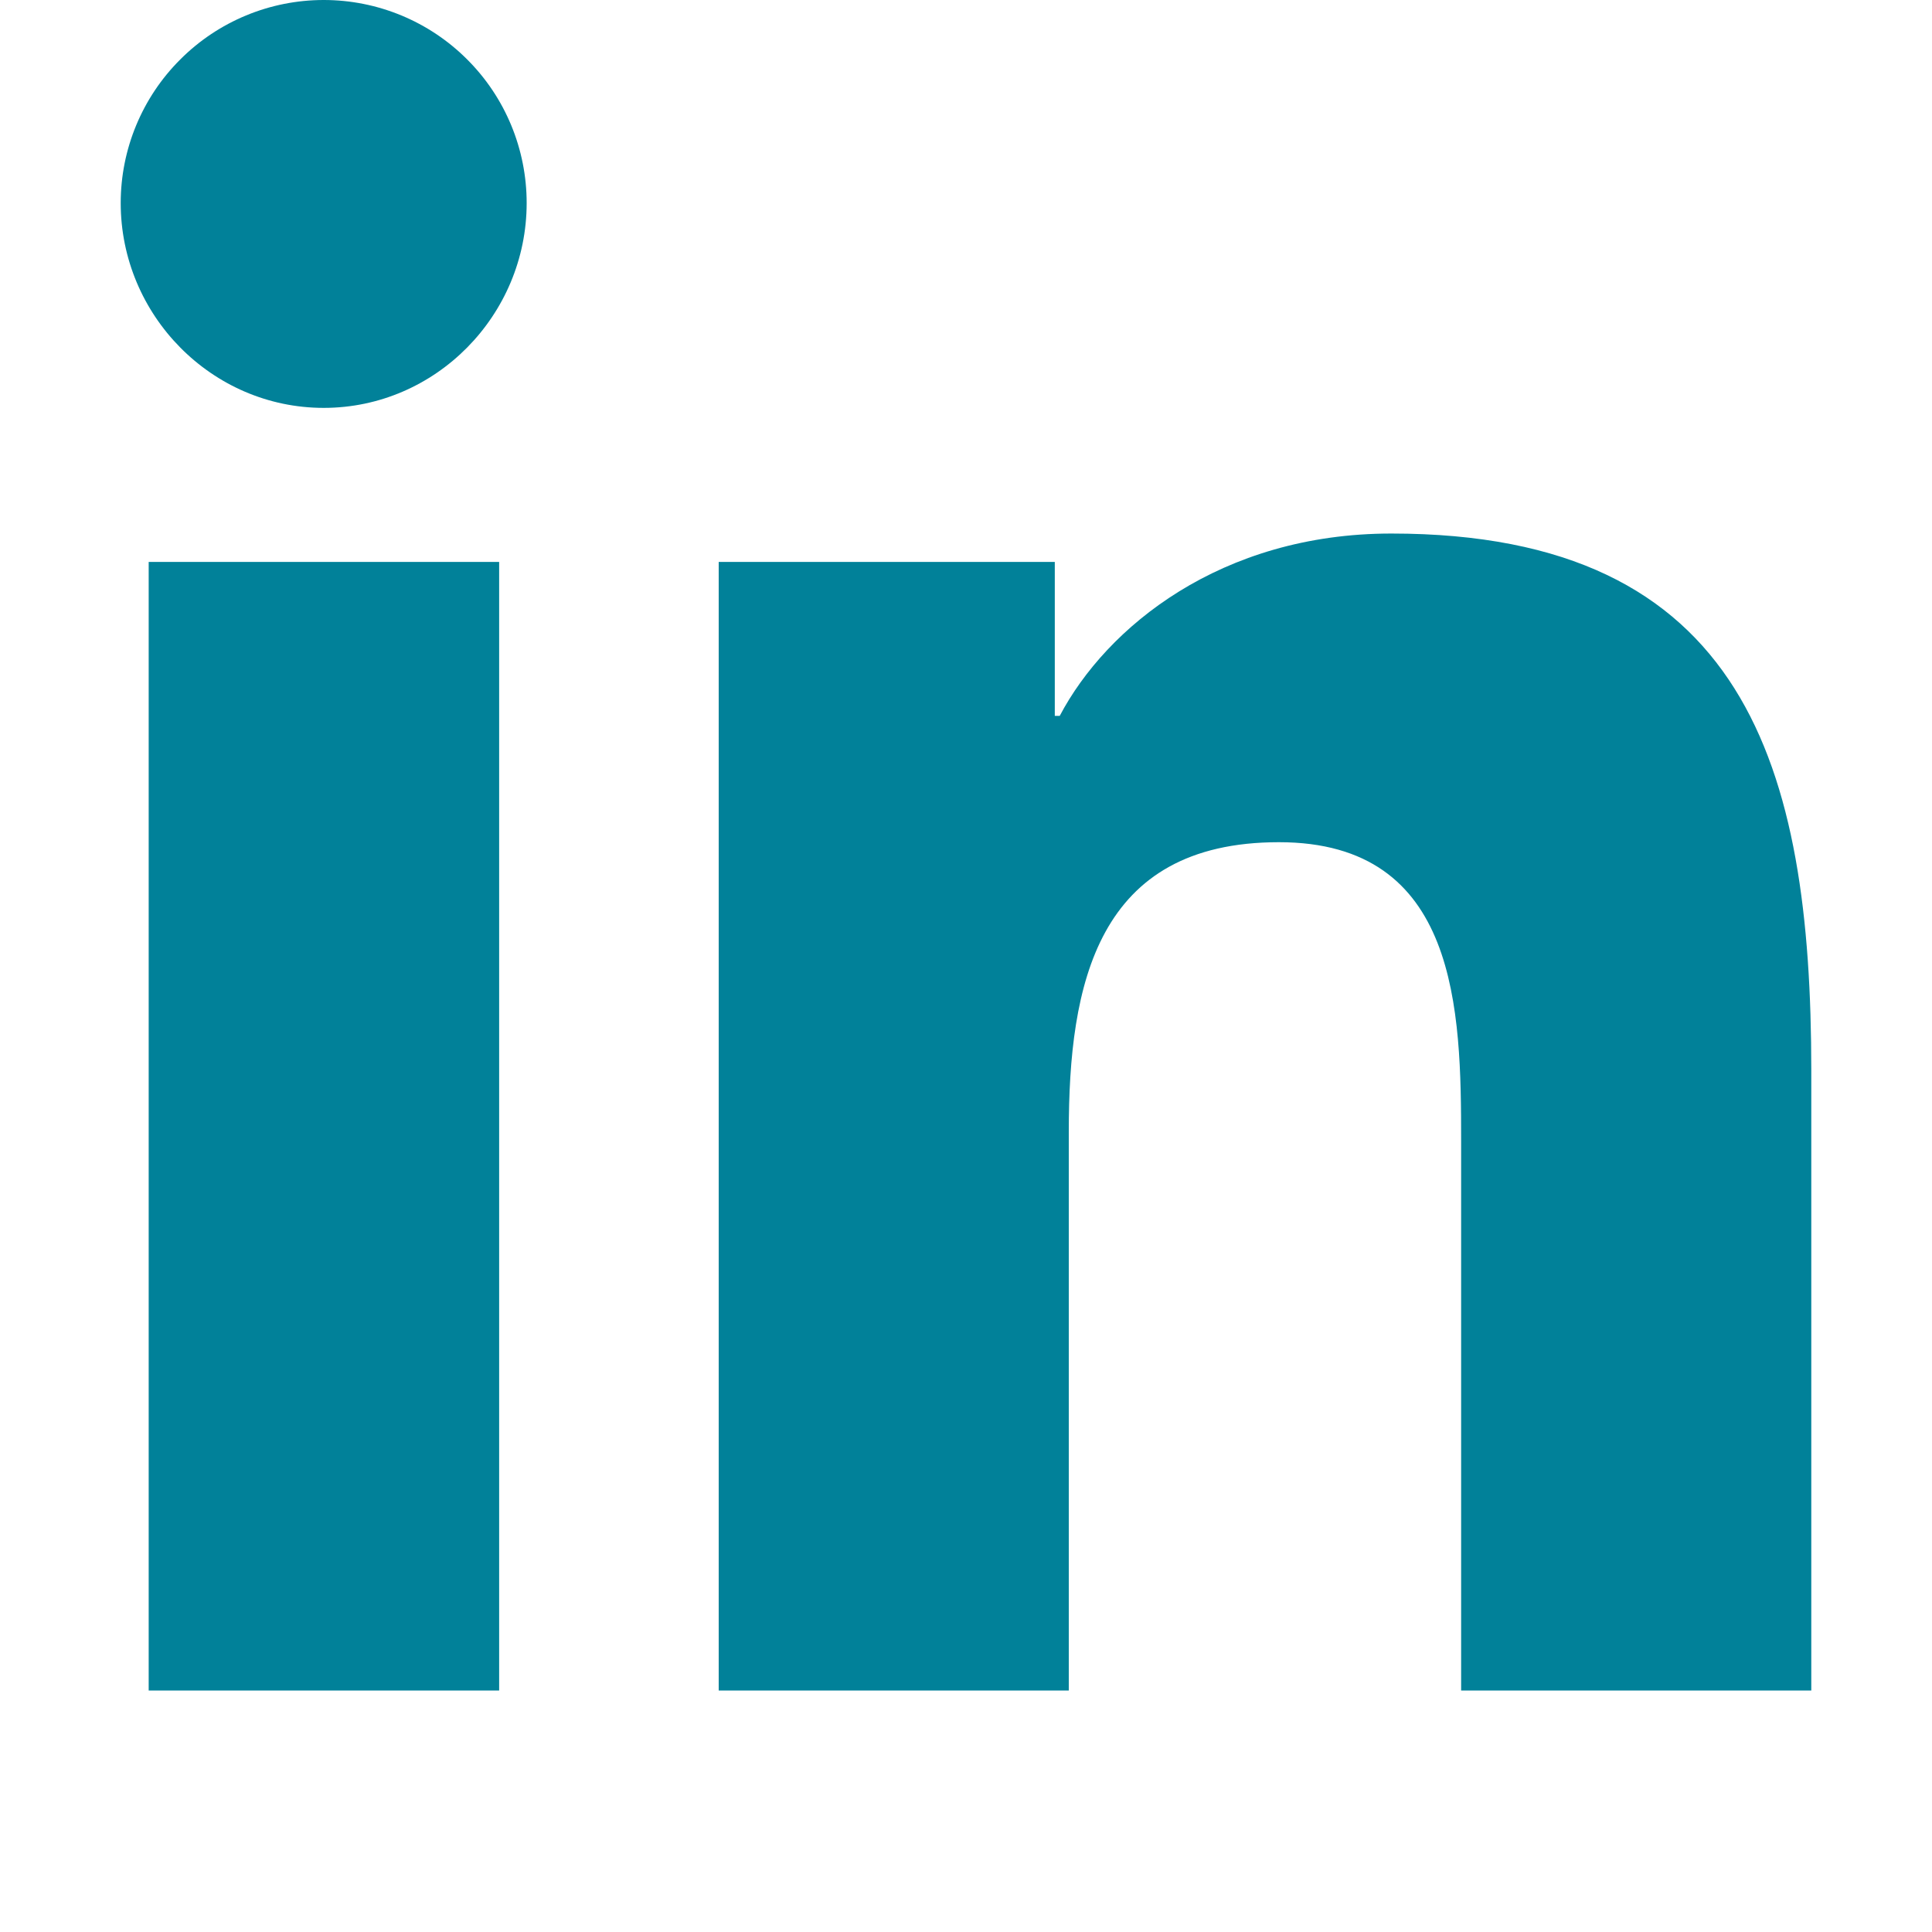
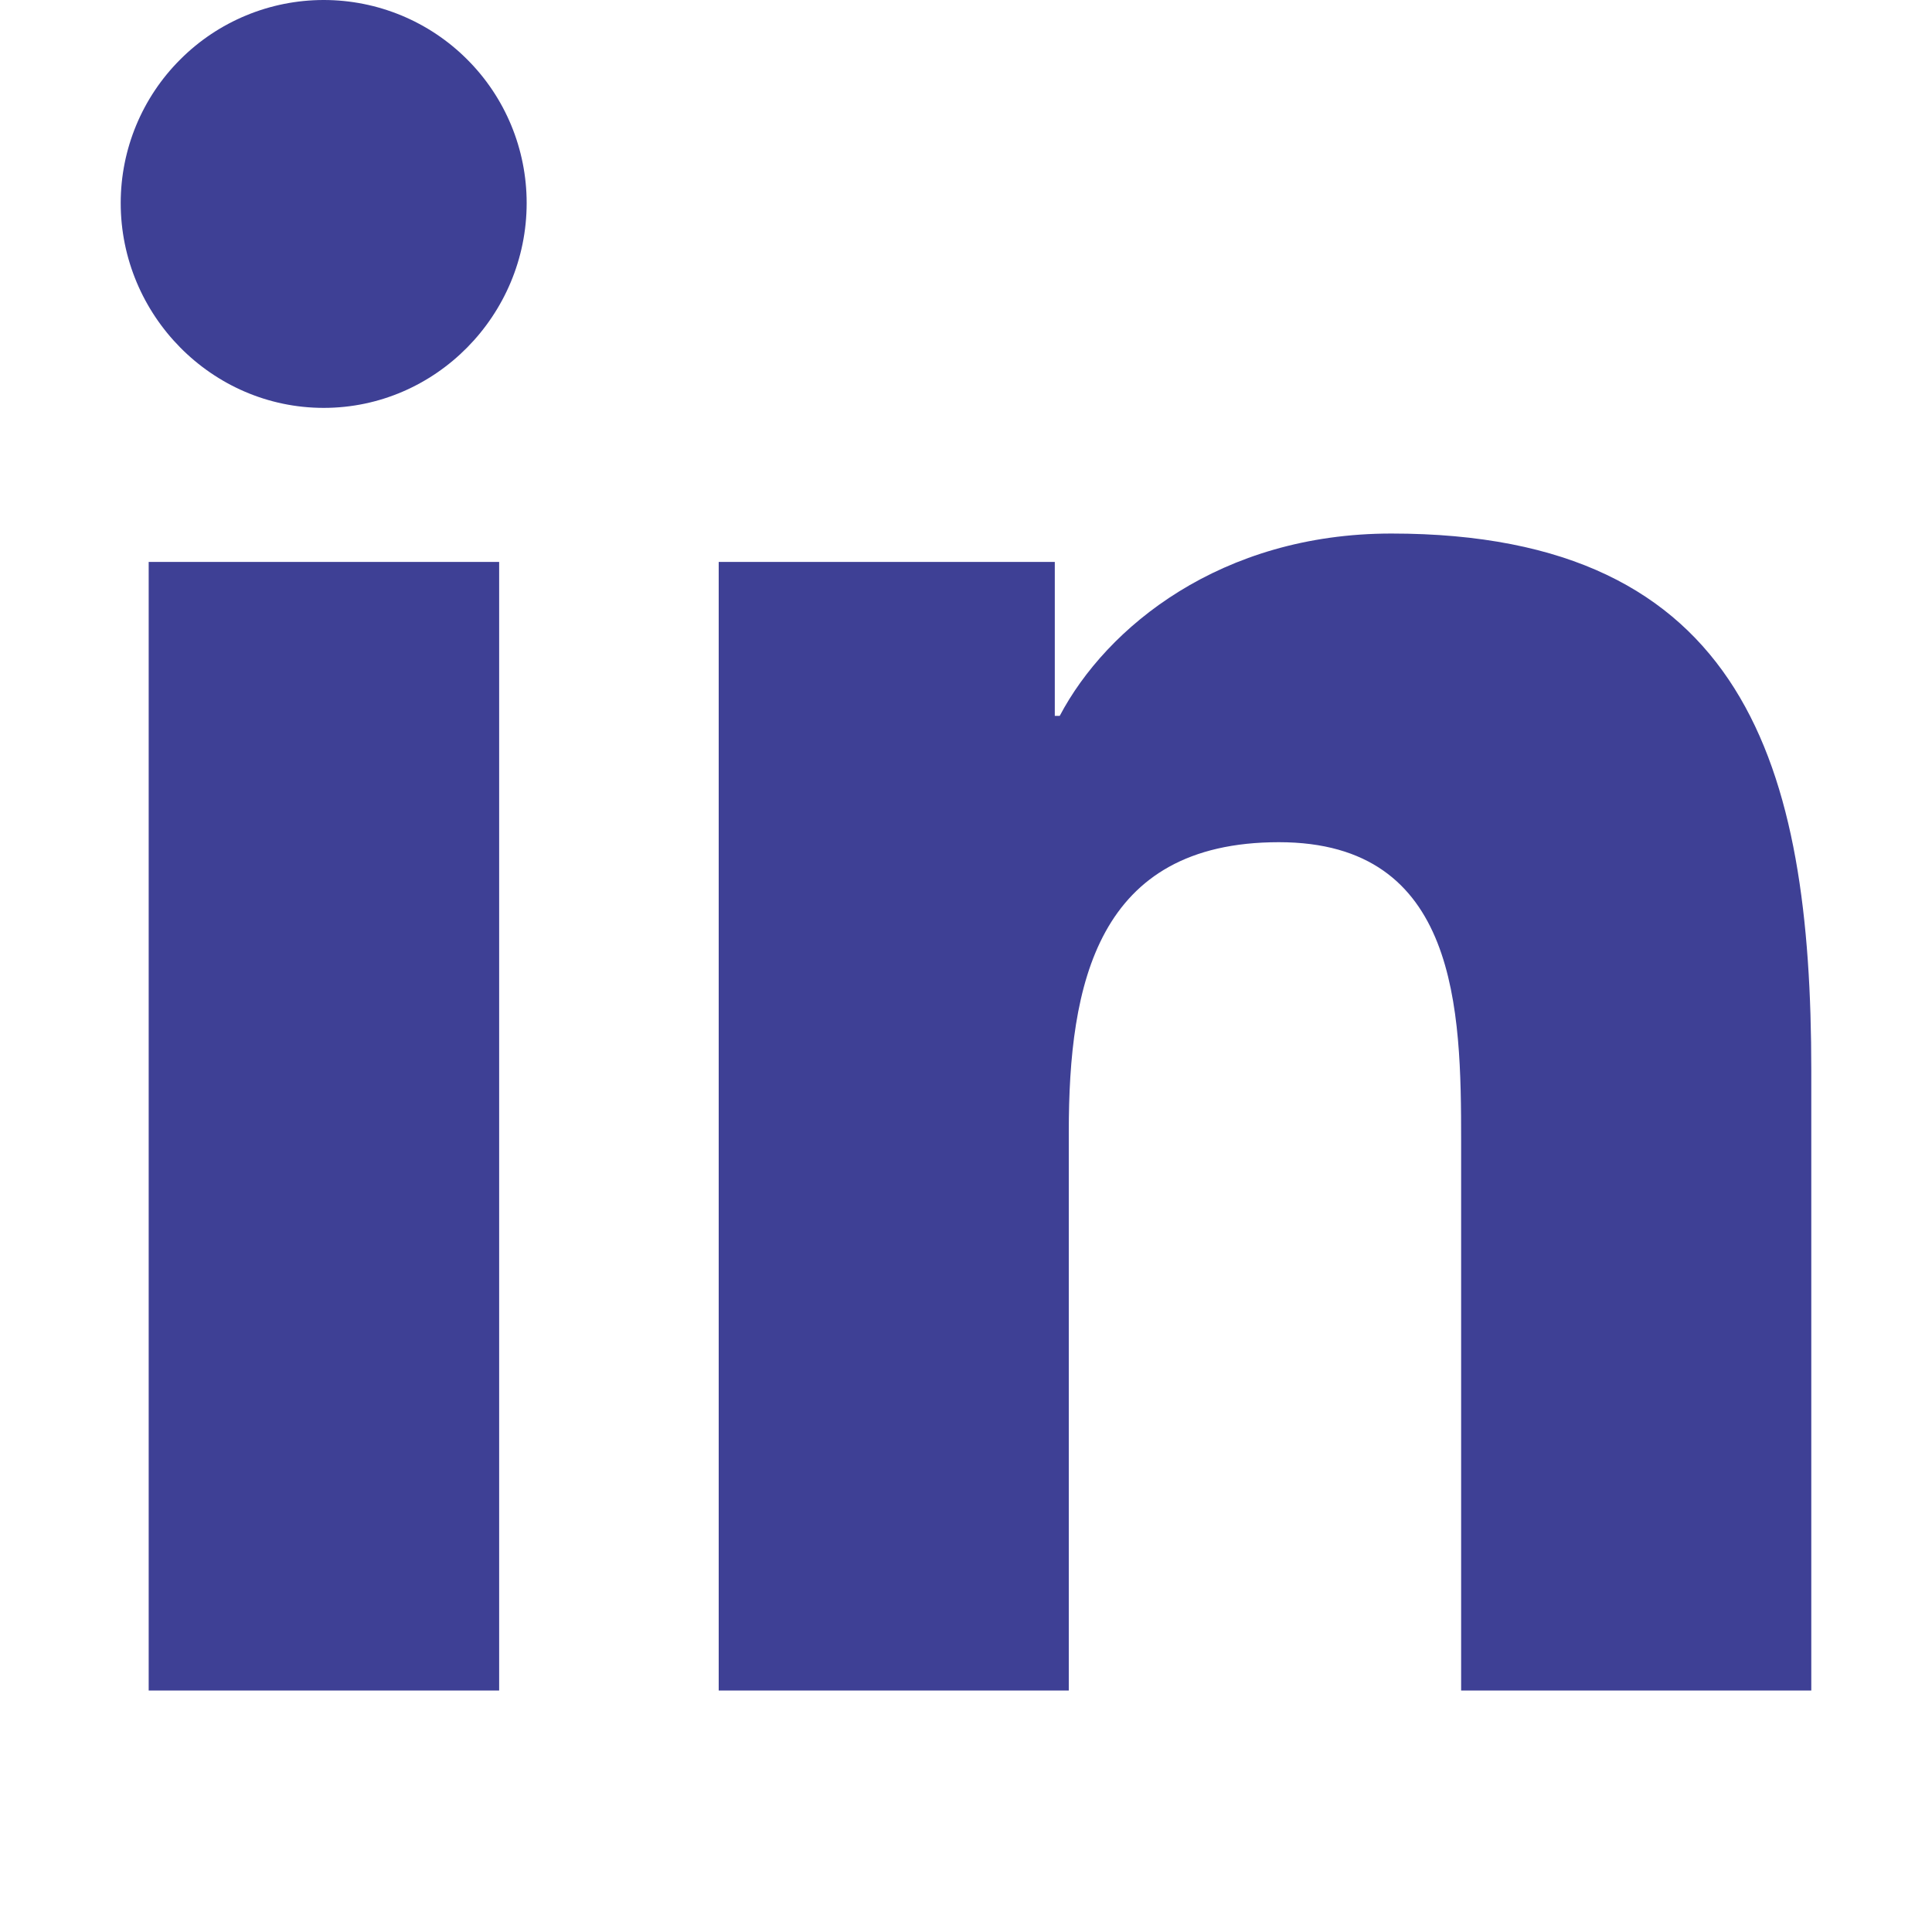
<svg xmlns="http://www.w3.org/2000/svg" width="25" height="25" viewBox="0 0 25 25" fill="none">
-   <path d="M6.459 21.875H1.924V7.271H6.459V21.875ZM4.189 5.278C2.739 5.278 1.562 4.077 1.562 2.627C1.562 1.93 1.839 1.262 2.332 0.77C2.824 0.277 3.492 0 4.189 0C4.886 0 5.554 0.277 6.046 0.77C6.539 1.262 6.815 1.93 6.815 2.627C6.815 4.077 5.639 5.278 4.189 5.278ZM23.433 21.875H18.907V14.766C18.907 13.071 18.873 10.898 16.549 10.898C14.191 10.898 13.83 12.739 13.83 14.644V21.875H9.3V7.271H13.649V9.263H13.713C14.318 8.115 15.797 6.904 18.004 6.904C22.594 6.904 23.438 9.927 23.438 13.852V21.875H23.433Z" fill="#018199" />
+   <path d="M6.459 21.875H1.924V7.271H6.459V21.875ZM4.189 5.278C2.739 5.278 1.562 4.077 1.562 2.627C1.562 1.93 1.839 1.262 2.332 0.77C2.824 0.277 3.492 0 4.189 0C4.886 0 5.554 0.277 6.046 0.77C6.539 1.262 6.815 1.93 6.815 2.627C6.815 4.077 5.639 5.278 4.189 5.278ZM23.433 21.875H18.907V14.766C18.907 13.071 18.873 10.898 16.549 10.898C14.191 10.898 13.83 12.739 13.83 14.644V21.875H9.3V7.271H13.649V9.263H13.713C14.318 8.115 15.797 6.904 18.004 6.904C22.594 6.904 23.438 9.927 23.438 13.852V21.875H23.433Z" fill="#3e4095" />
</svg>
